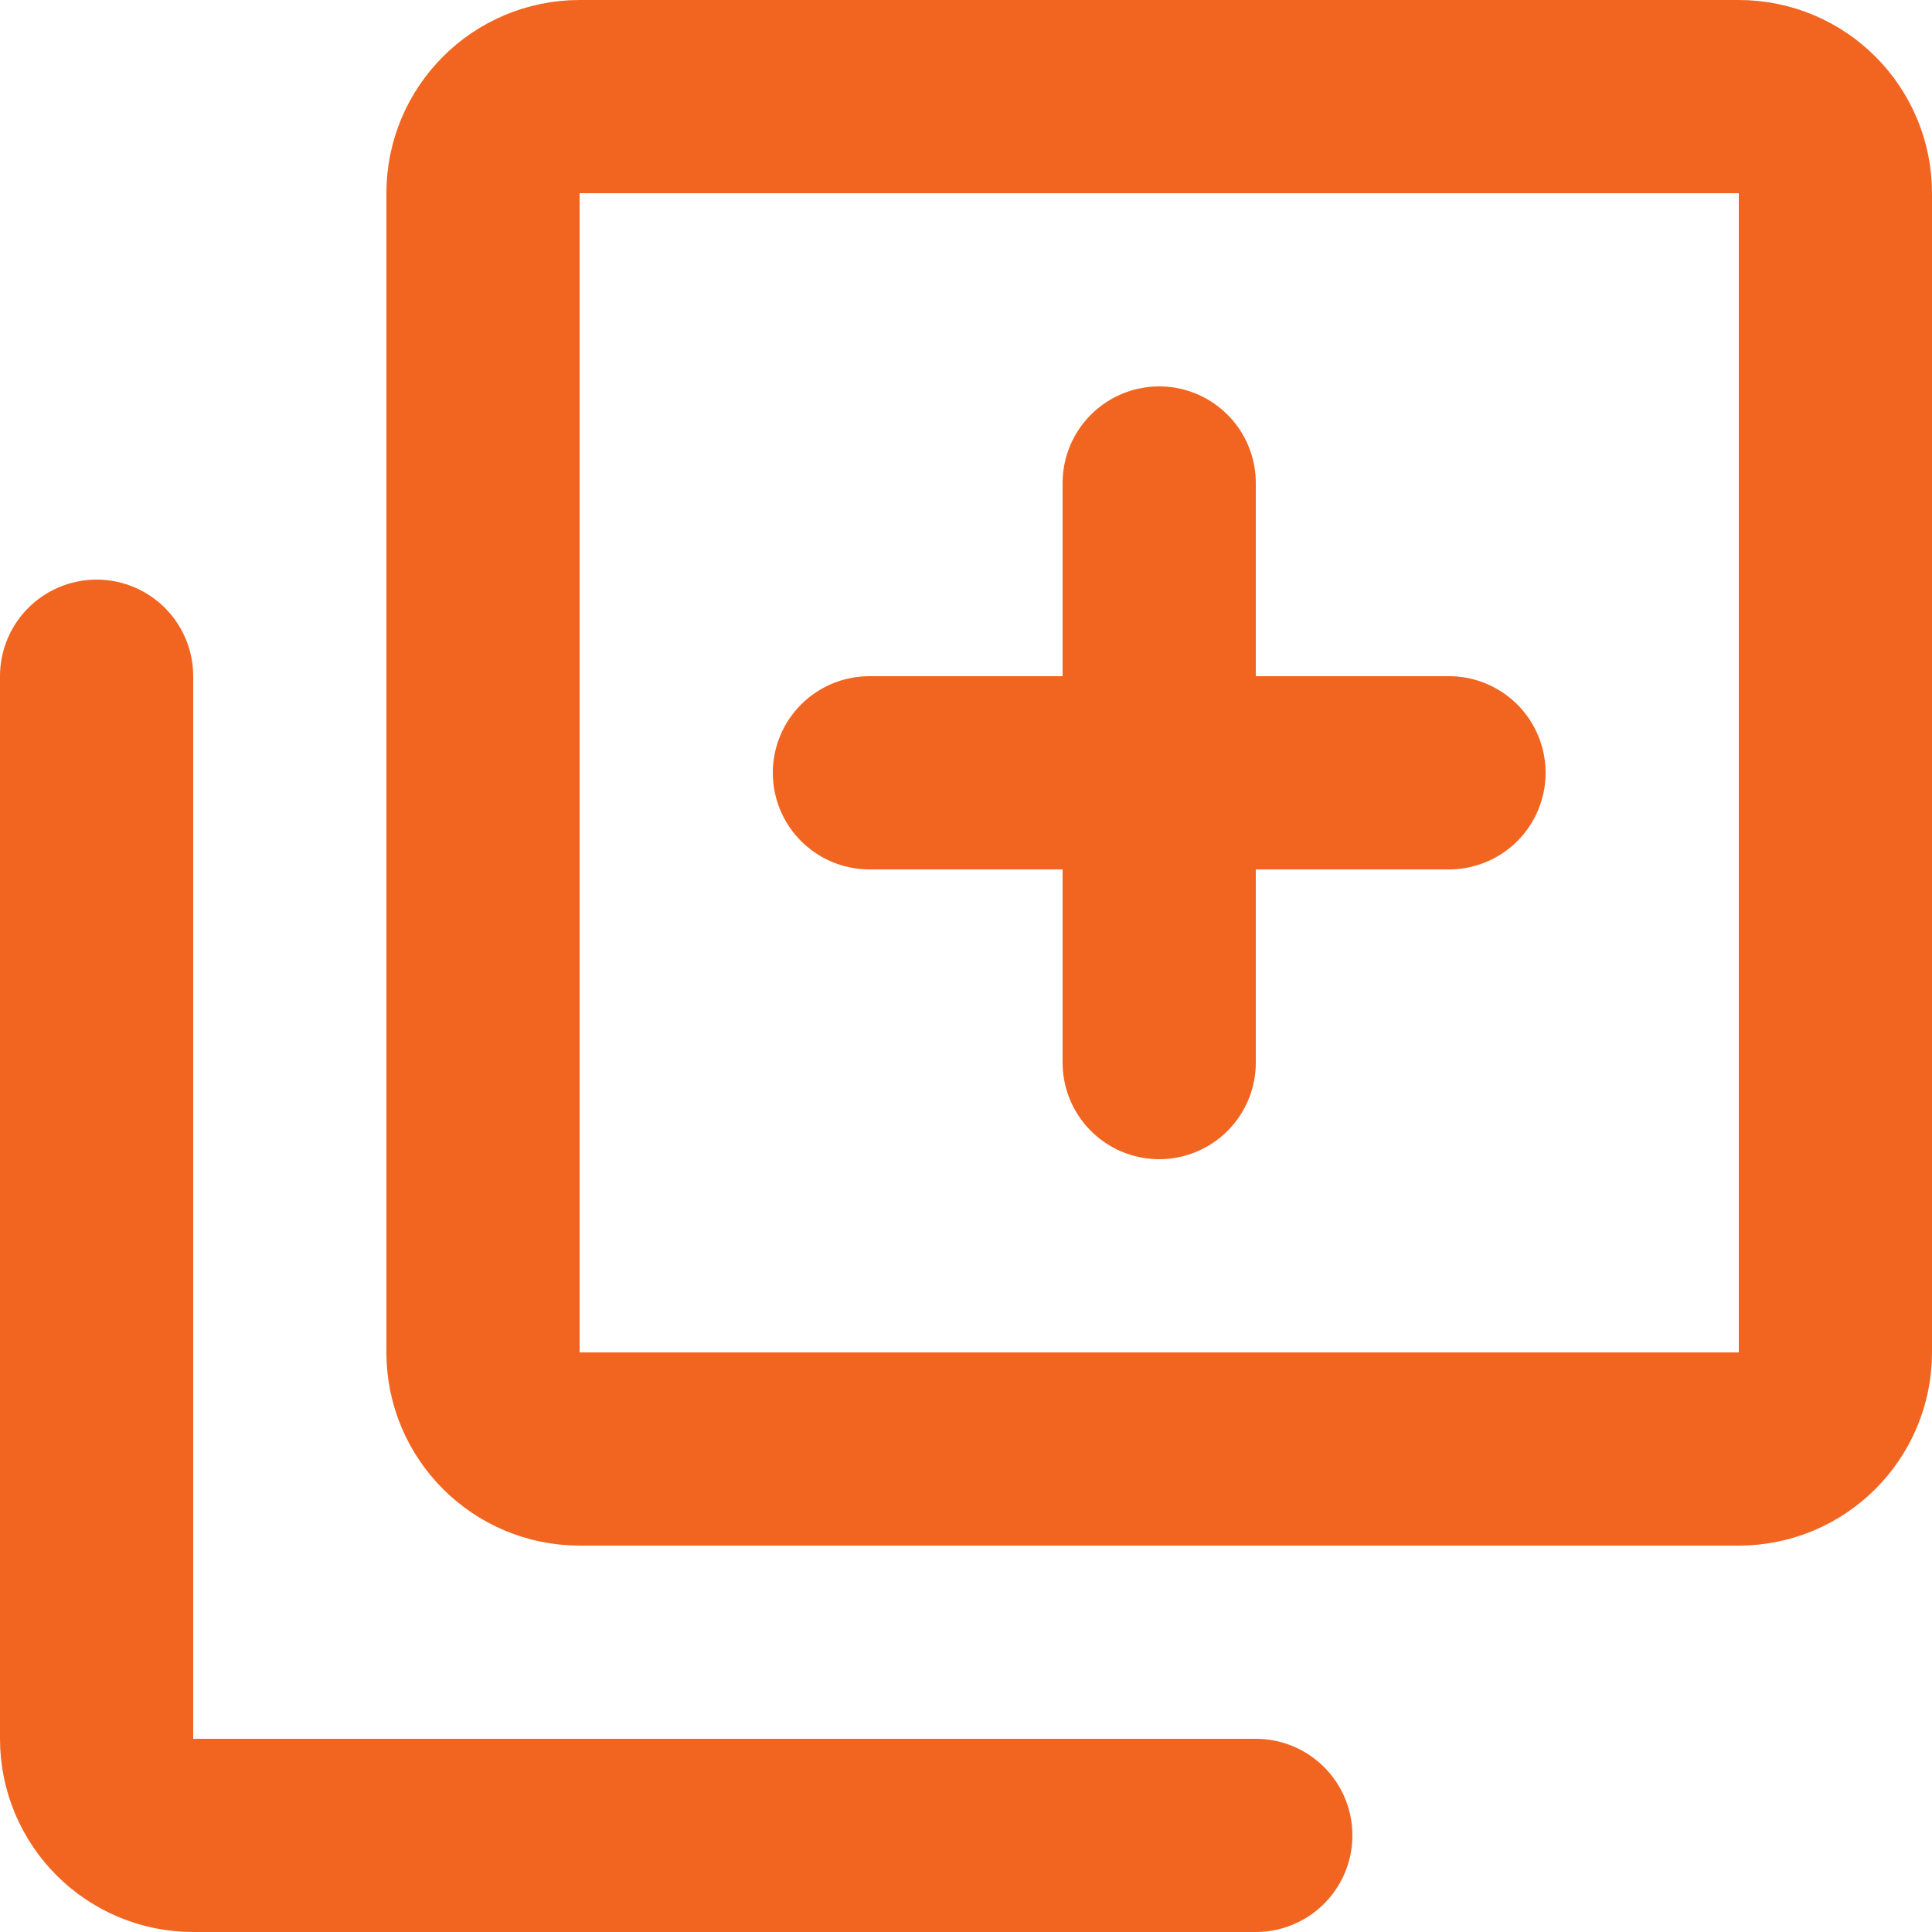
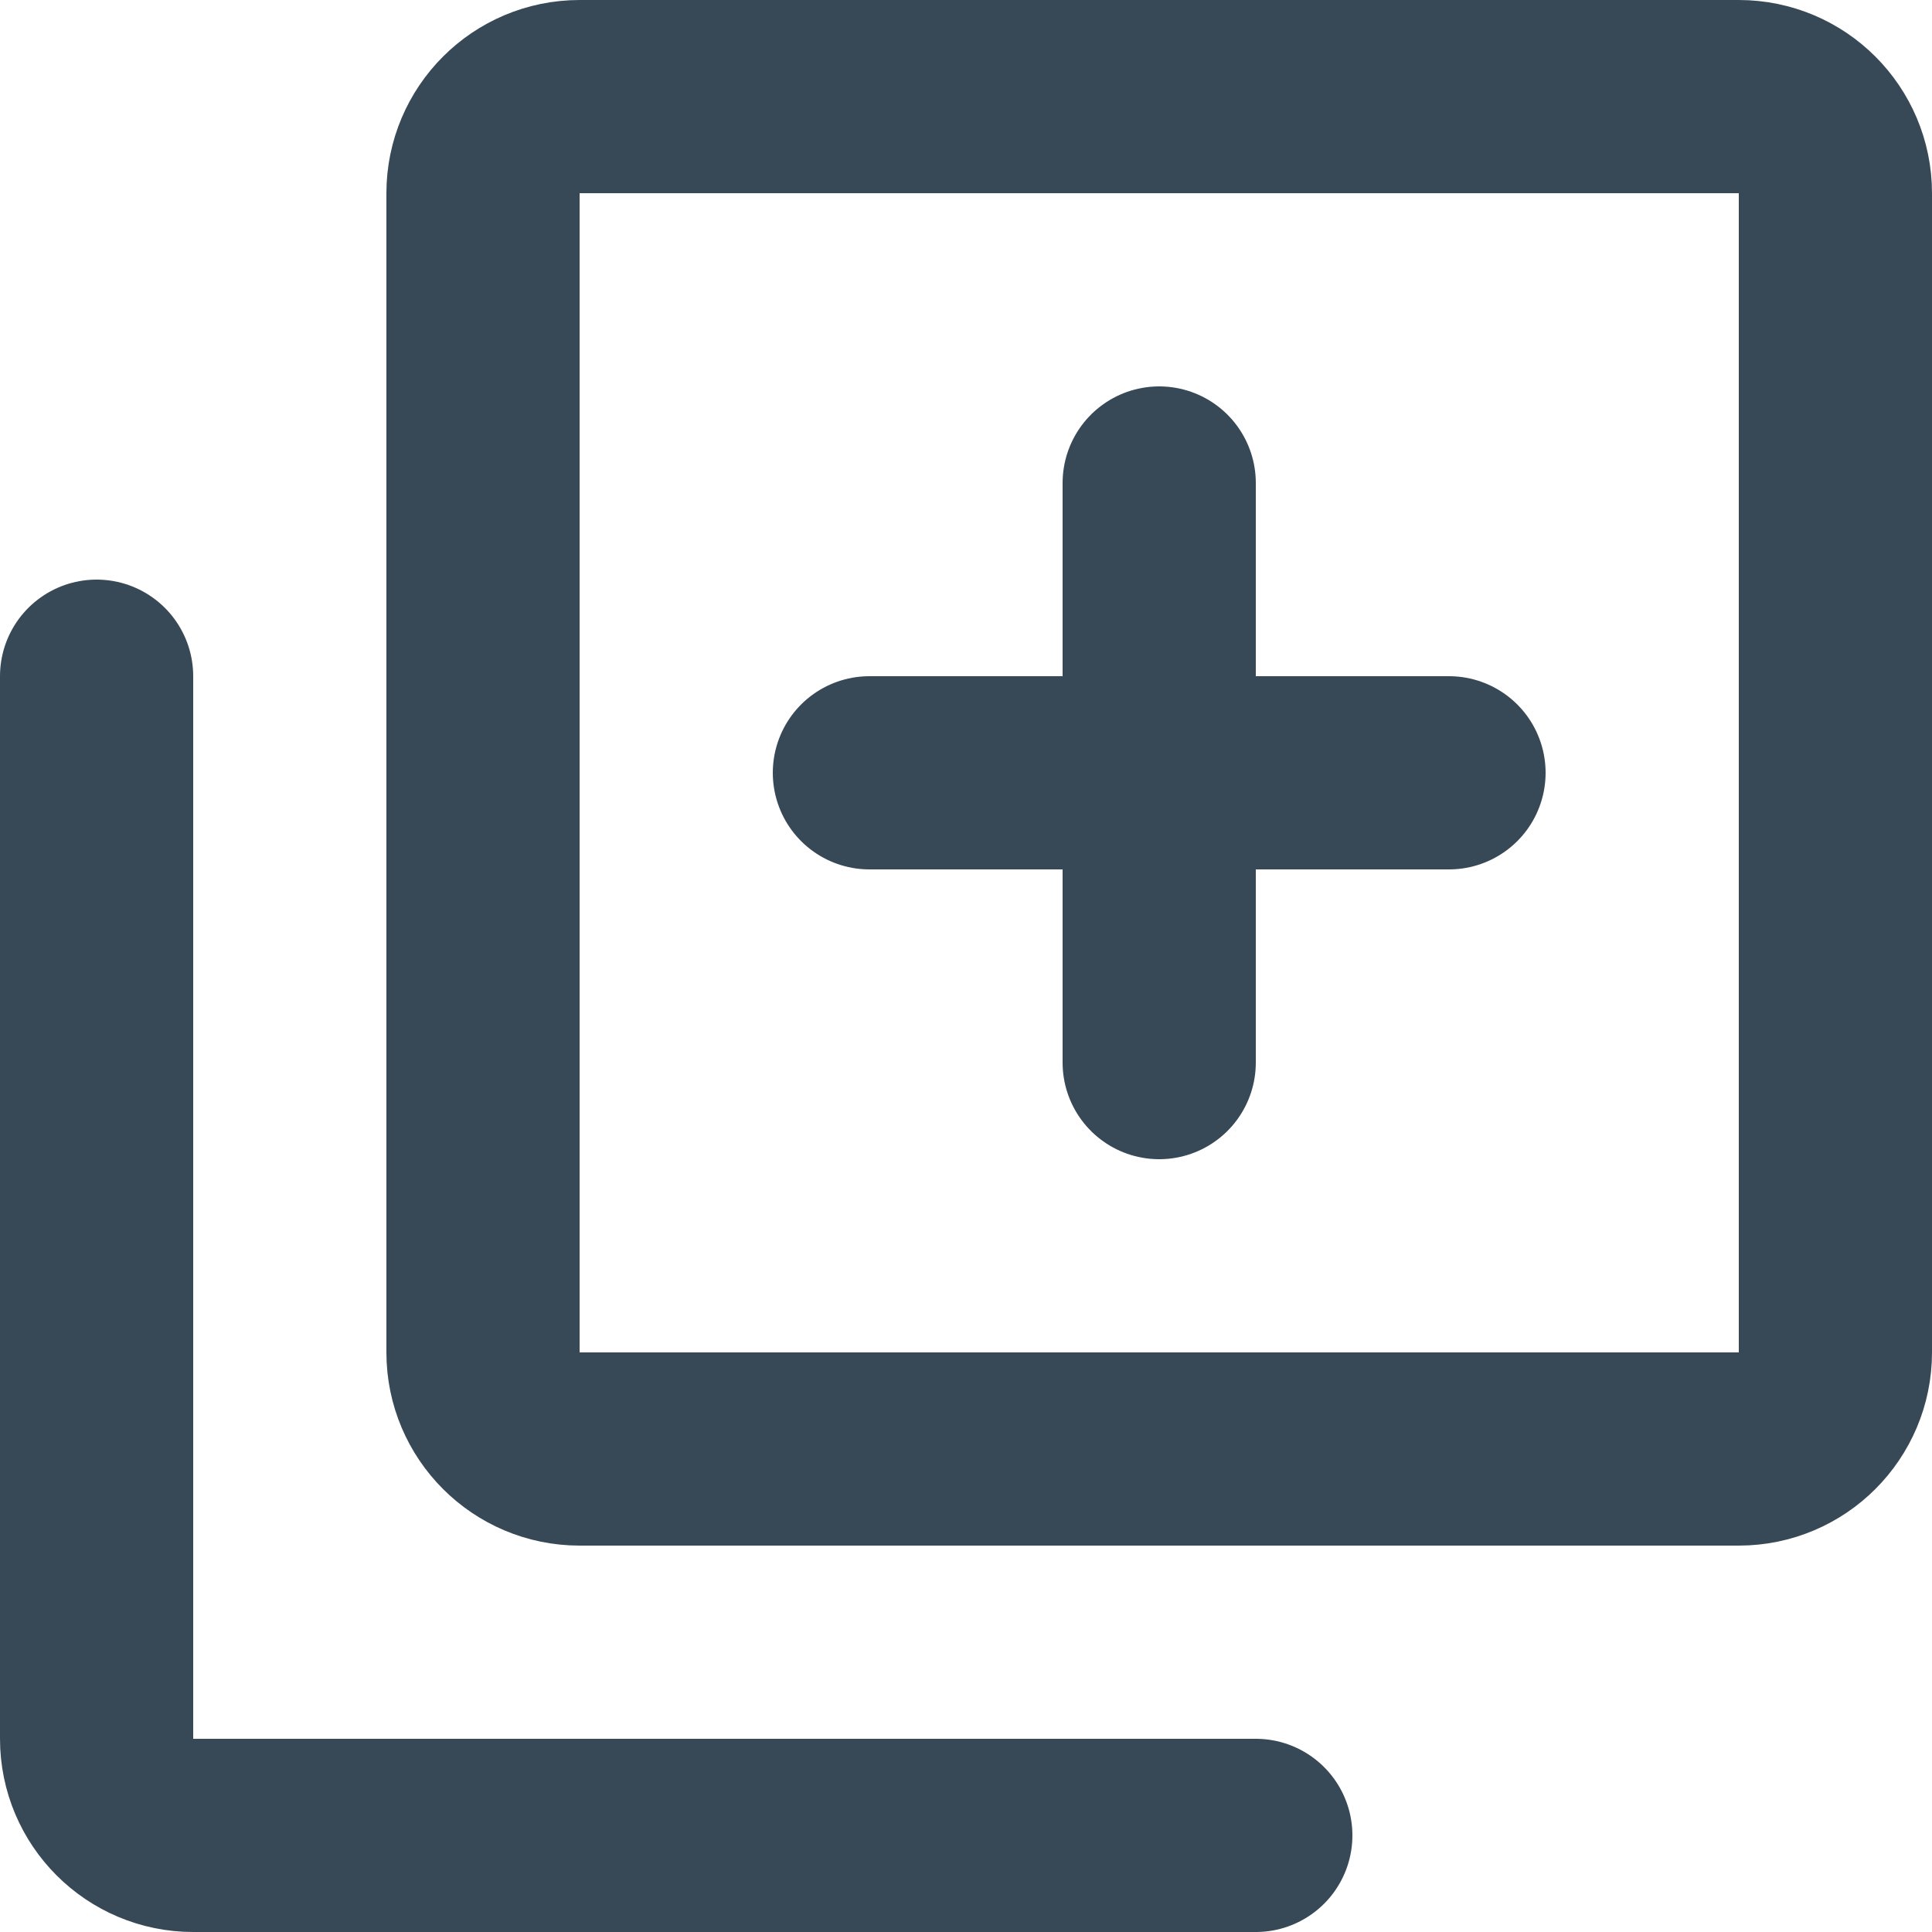
<svg xmlns="http://www.w3.org/2000/svg" width="20" height="20" viewBox="0 0 20 20" fill="none">
-   <path id="Vector" d="M1 7V18C1 18.552 1.448 19 2 19H13M12 11V5M9 8H15M18 15L6 15C5.448 15 5 14.552 5 14V2C5 1.448 5.448 1 6 1L18 1C18.552 1 19 1.448 19 2V14C19 14.552 18.552 15 18 15Z" stroke="#F26521" stroke-width="2" stroke-linecap="round" stroke-linejoin="round" />
+   <path id="Vector" d="M1 7V18C1 18.552 1.448 19 2 19H13M12 11V5M9 8H15M18 15L6 15C5.448 15 5 14.552 5 14V2C5 1.448 5.448 1 6 1L18 1C18.552 1 19 1.448 19 2V14C19 14.552 18.552 15 18 15Z" stroke="#374957" stroke-width="2" stroke-linecap="round" stroke-linejoin="round" />
</svg>
